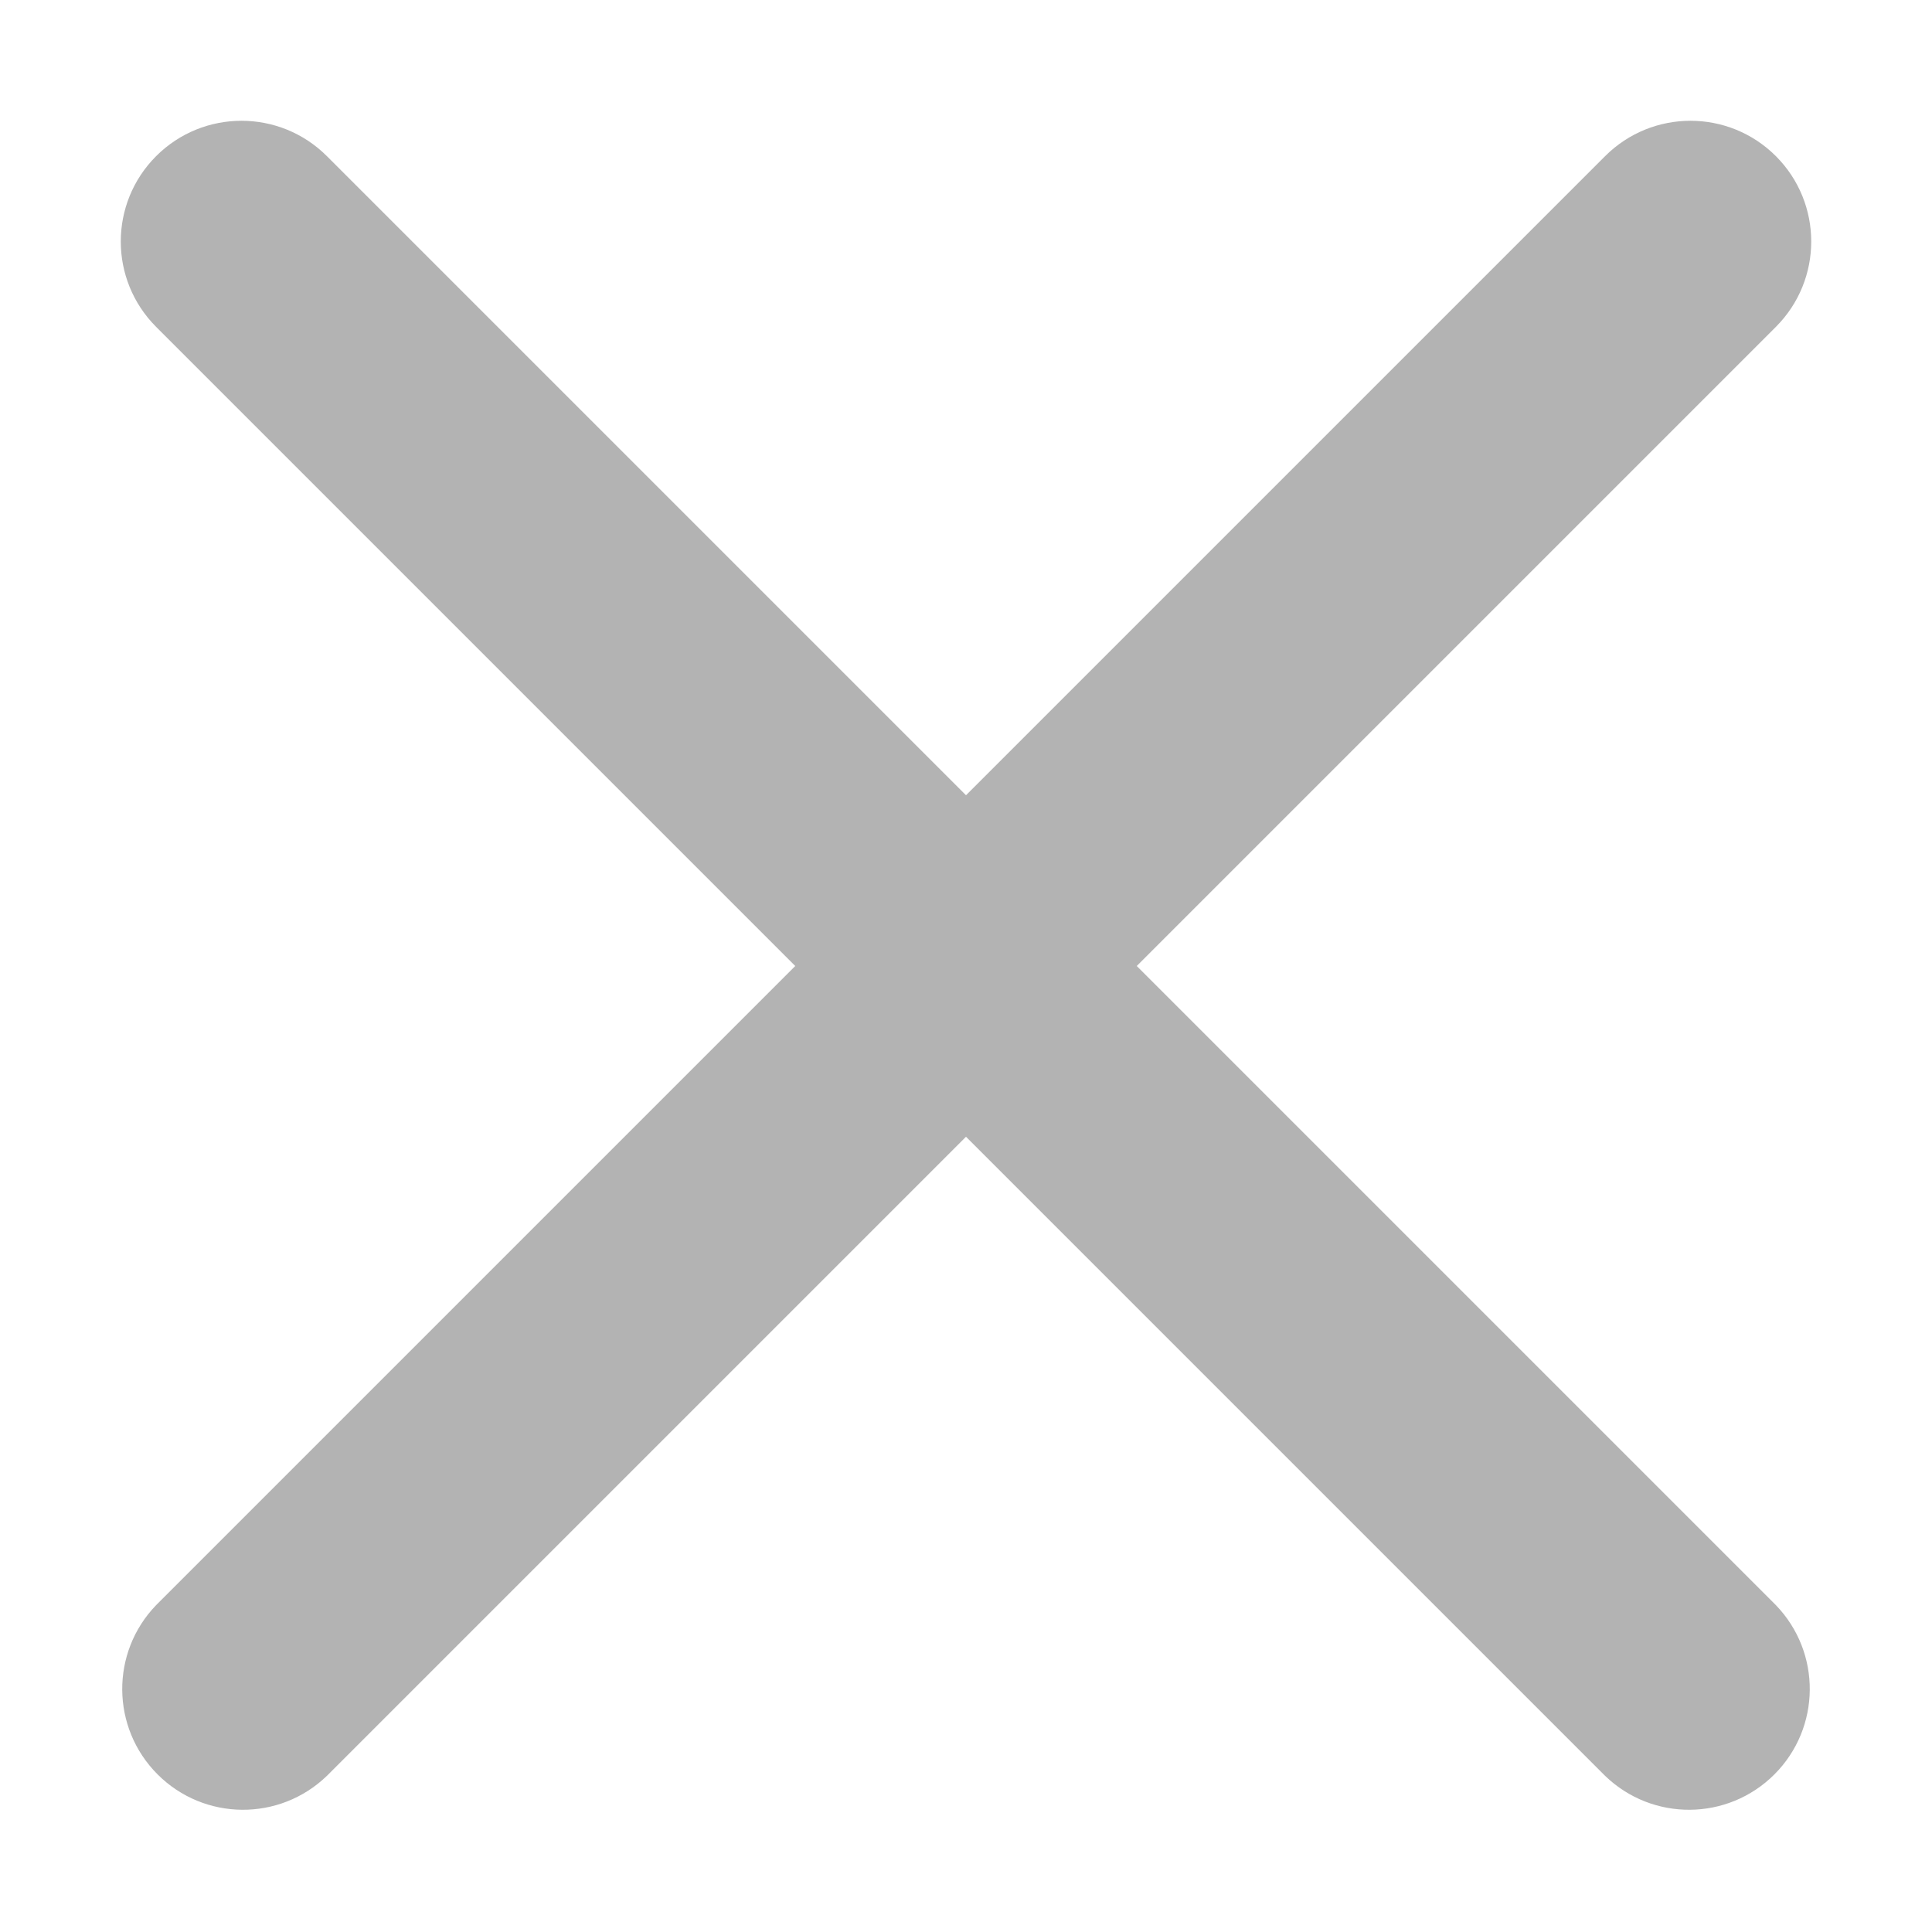
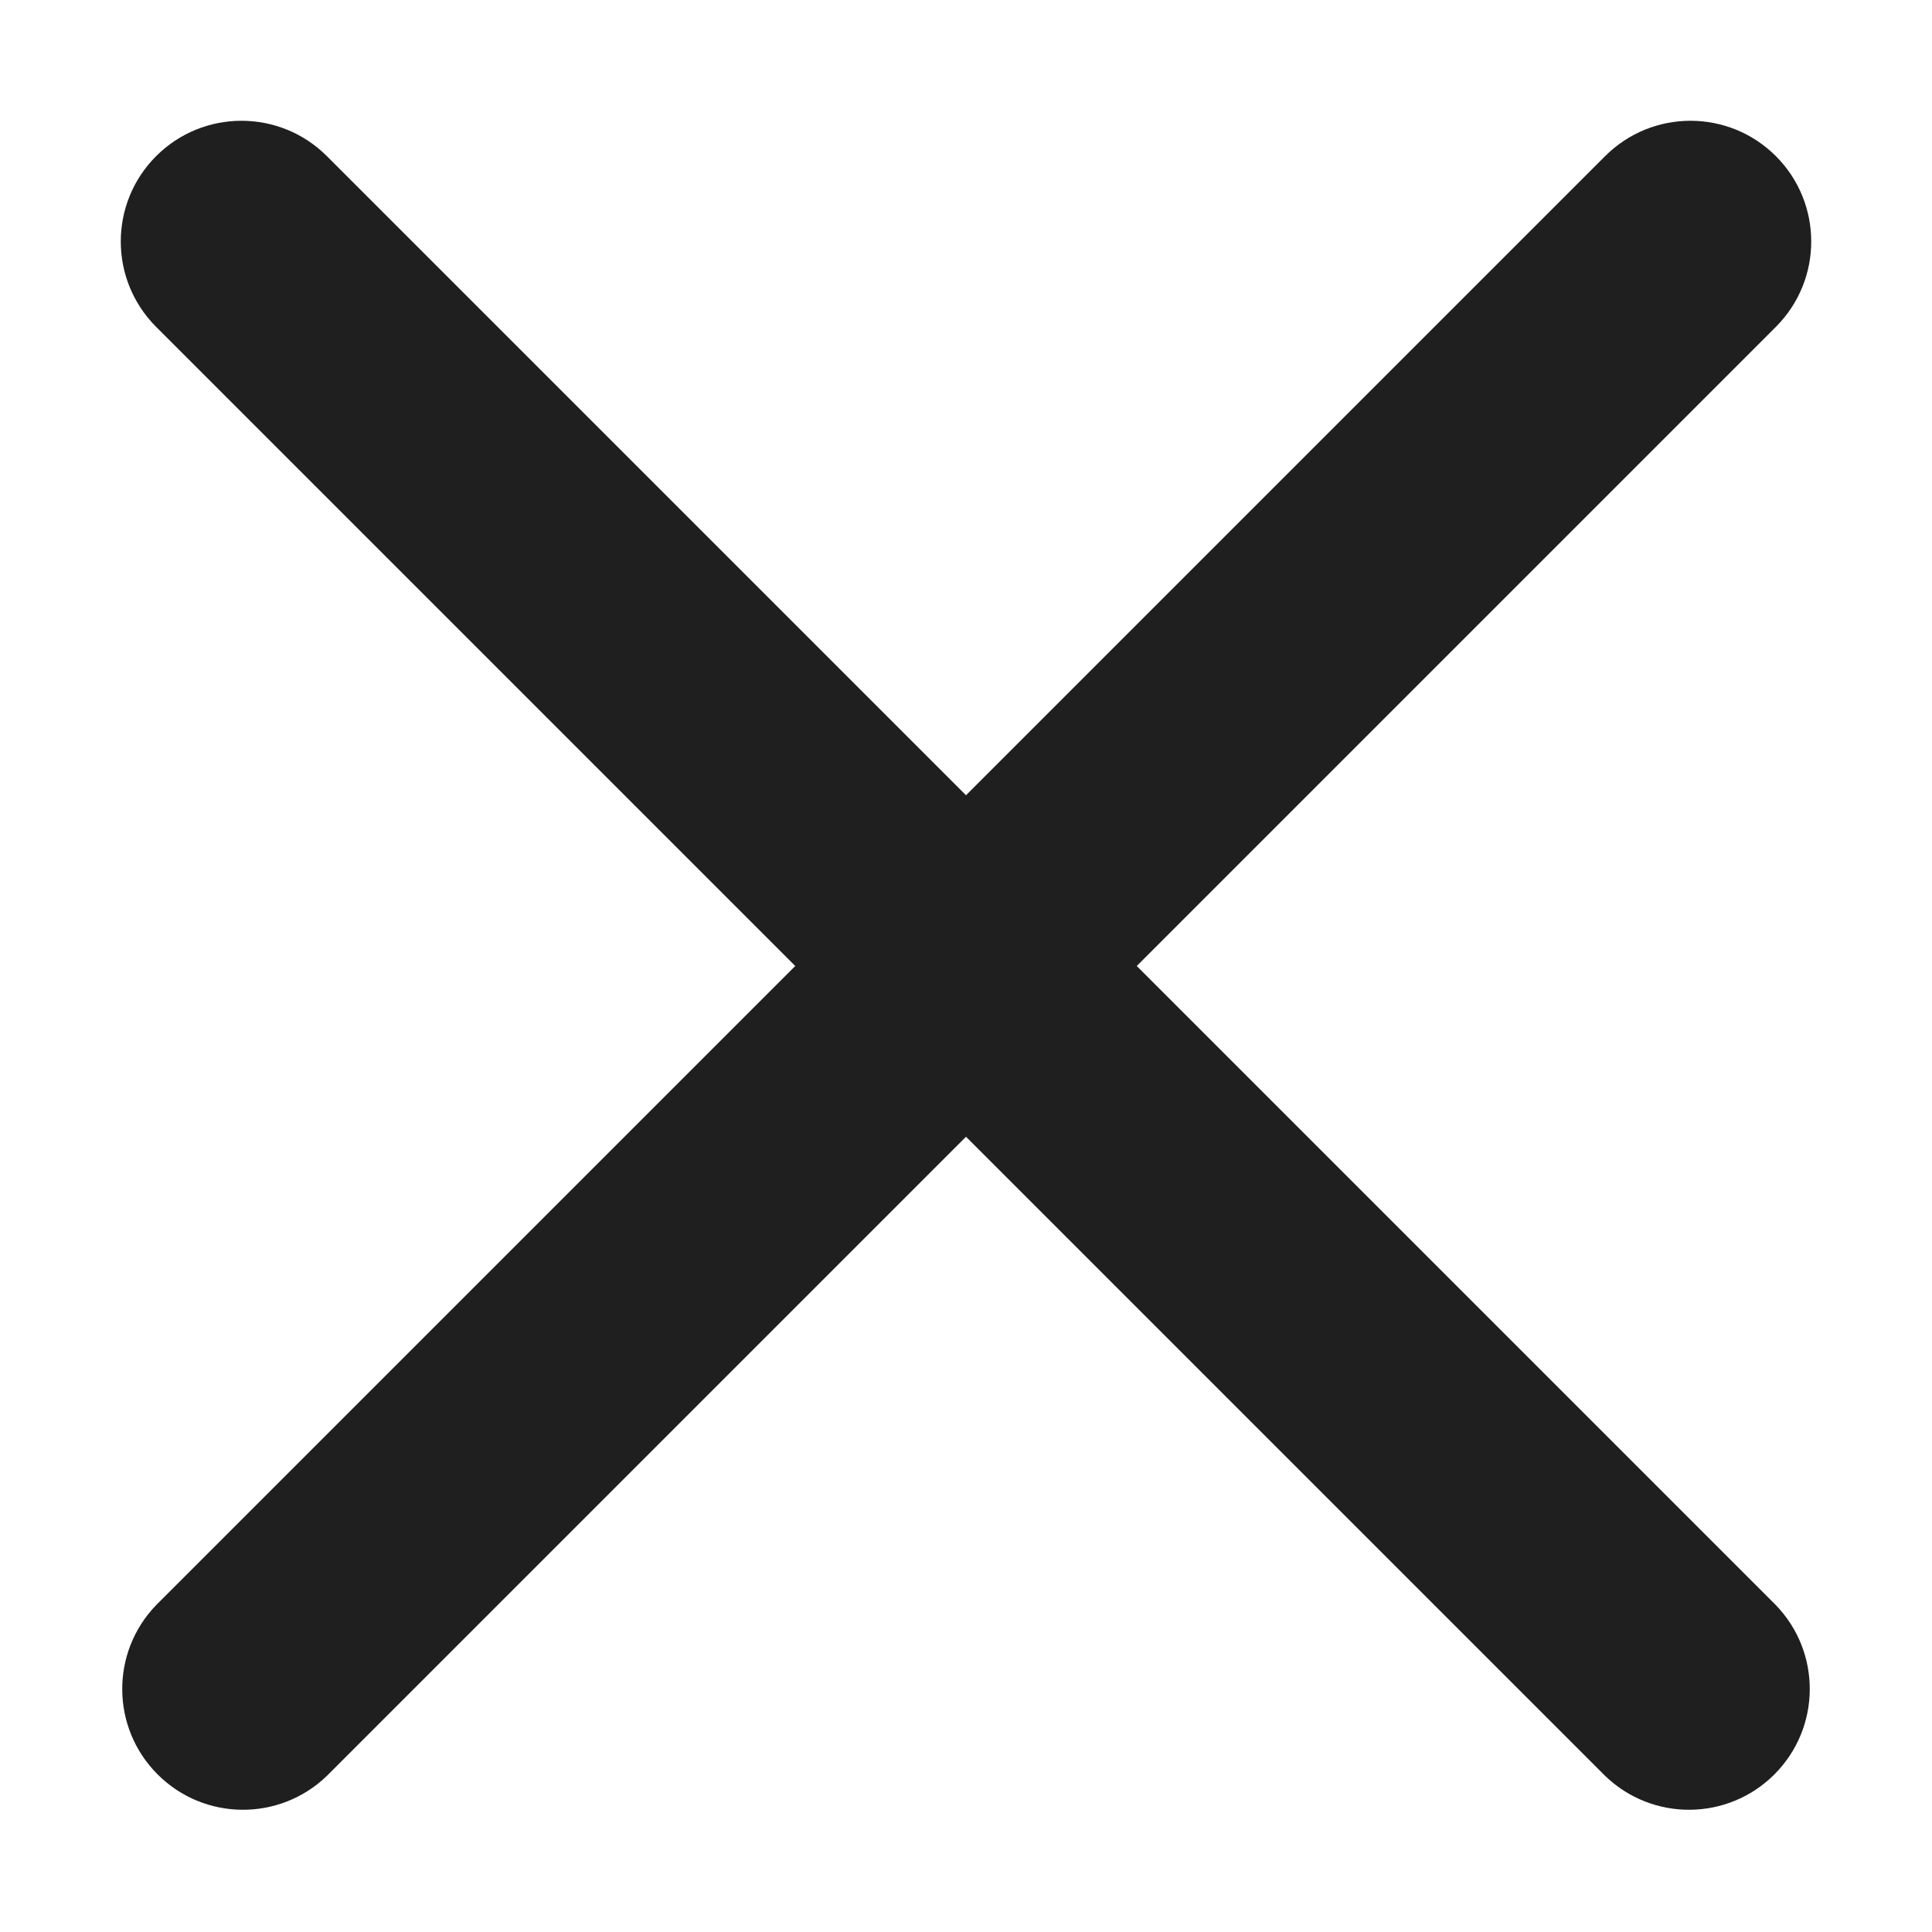
<svg xmlns="http://www.w3.org/2000/svg" width="16" height="16">
-   <path fill="#B3B3B3" d="M1.293 1.293a1 1 0 0 1 1.414 0l12 12a1 1 0 0 1-1.414 1.414l-12-12a1 1 0 0 1 0-1.414z" />
-   <path fill="#B3B3B3" d="M14.707 1.293a1 1 0 0 1 0 1.414l-12 12a1 1 0 0 1-1.414-1.414l12-12a1 1 0 0 1 1.414 0z" />
+   <path fill="#1F1F1F" d="M1.293 1.293a1 1 0 0 1 1.414 0l12 12a1 1 0 0 1-1.414 1.414l-12-12a1 1 0 0 1 0-1.414z" />
+   <path fill="#1F1F1F" d="M14.707 1.293a1 1 0 0 1 0 1.414l-12 12a1 1 0 0 1-1.414-1.414l12-12a1 1 0 0 1 1.414 0z" />
</svg>
